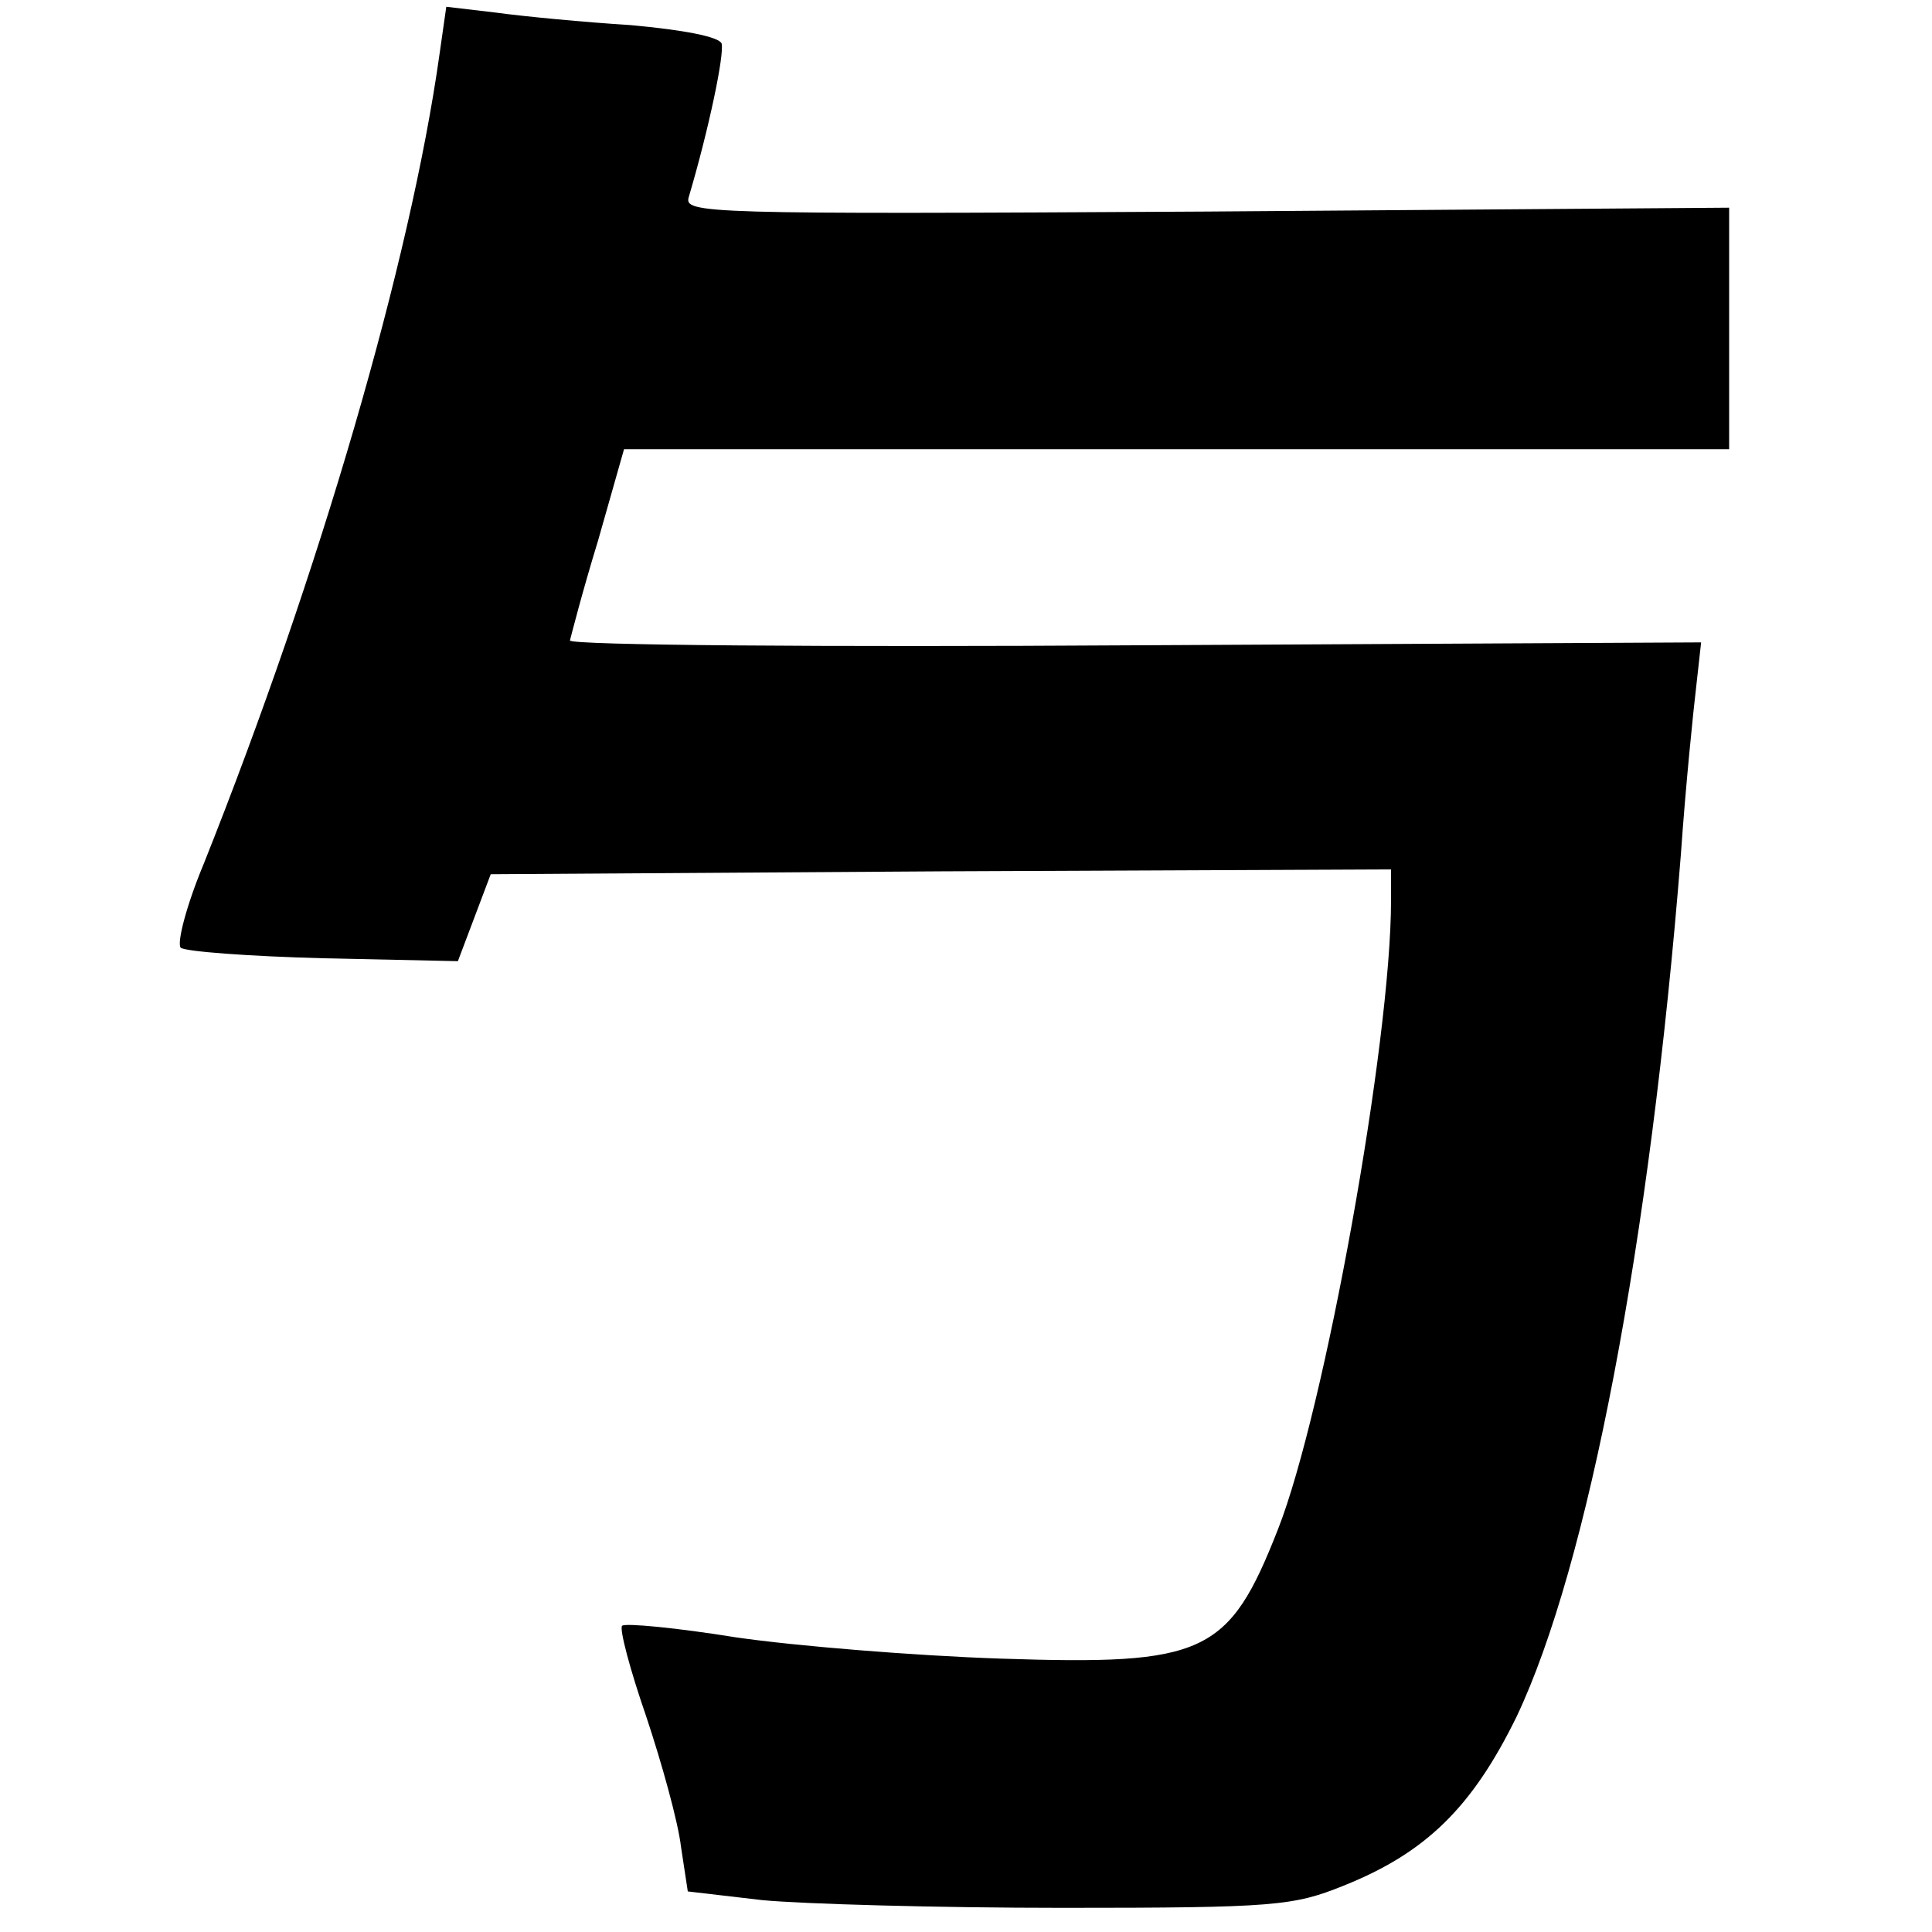
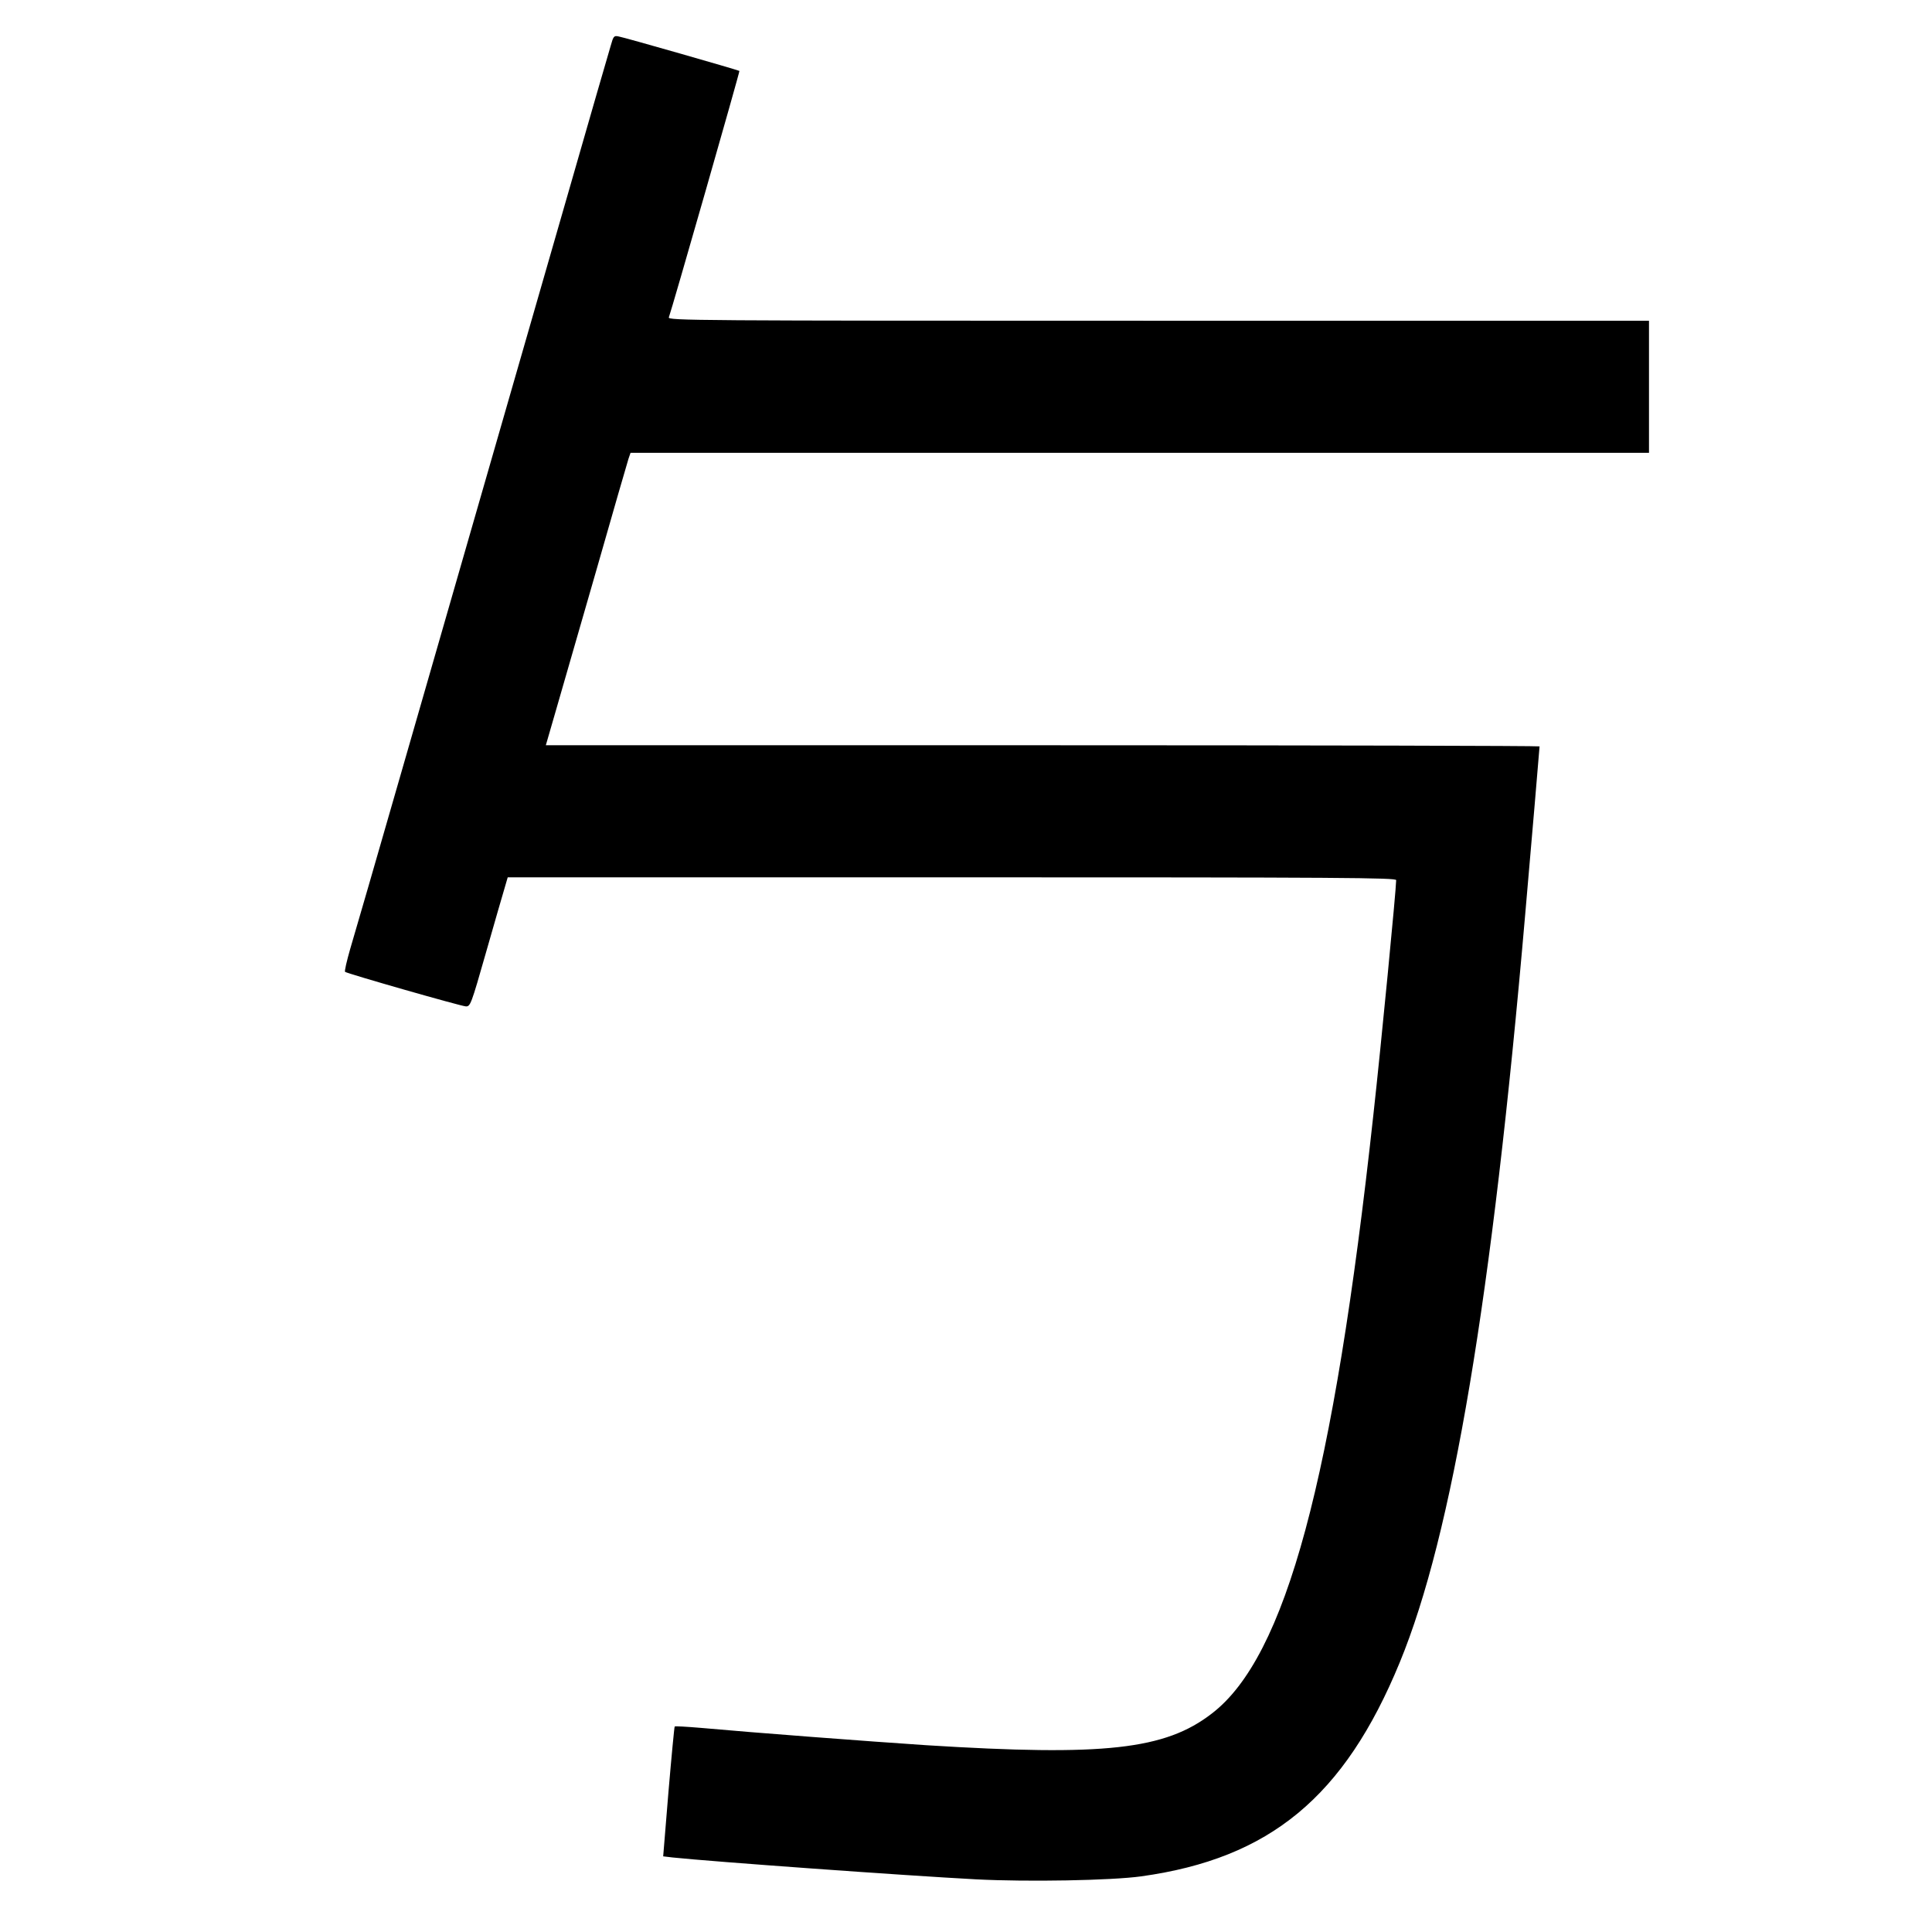
- <svg xmlns="http://www.w3.org/2000/svg" version="1.0" width="200pt" height="200pt" viewBox="0 0 200 200" preserveAspectRatio="xMidYMid meet">
-   <g transform="translate(0,200) scale(0.1,-0.1)" fill="#000000" stroke="none">
-     <path d="M455 1944 c-30 -214 -124 -537 -244 -838 -18 -43 -28 -82 -24 -87 4 -4 71 -9 148 -11 l139 -3 17 45 17 45 466 3 466 2 0 -32 c0 -147 -69 -529 -117 -651 -51 -130 -76 -141 -287 -134 -89 3 -212 13 -274 22 -62 10 -115 15 -118 12 -3 -3 8 -45 25 -94 16 -48 33 -109 36 -135 l7 -46 77 -9 c42 -4 182 -8 311 -8 220 0 239 2 291 23 85 34 133 81 179 175 74 156 138 490 170 892 5 72 13 150 16 175 l5 45 -585 -3 c-322 -2 -586 0 -586 5 1 4 13 51 29 103 l27 95 572 0 572 0 0 125 0 125 -541 -4 c-523 -3 -541 -2 -536 15 21 71 37 148 34 159 -3 7 -39 14 -94 19 -48 3 -111 9 -140 13 l-51 6 -7 -49z" />
+ <svg xmlns="http://www.w3.org/2000/svg" version="1.0" width="1024pt" height="1024pt" viewBox="0 0 1024 1024" preserveAspectRatio="xMidYMid meet">
+   <g transform="translate(0,1024) scale(0.1,-0.1)" fill="#000000" stroke="none">
+     <path d="M3237 9998 c-9 -29 -118 -406 -242 -838 -225 -782 -408 -1417 -864 -3000 -132 -459 -256 -887 -275 -950 -18 -63 -31 -118 -27 -121 10 -9 614 -182 640 -183 24 -1 28 9 107 286 45 158 90 313 99 343 l16 55 2354 0 c2088 0 2355 -2 2355 -15 0 -48 -80 -876 -121 -1245 -211 -1933 -464 -2872 -856 -3172 -248 -192 -571 -227 -1513 -168 -303 20 -922 67 -1197 92 -73 6 -135 10 -137 7 -2 -2 -17 -158 -33 -346 l-28 -342 50 -6 c209 -22 1232 -96 1610 -116 272 -14 716 -6 874 16 683 95 1077 422 1370 1134 279 677 489 1929 665 3966 32 366 76 881 76 889 0 3 -1185 6 -2633 6 l-2634 0 53 183 c29 100 125 434 214 742 88 308 165 575 171 593 l11 32 2699 0 2699 0 0 350 0 350 -2601 0 c-2473 0 -2601 1 -2594 18 15 39 377 1303 374 1306 -7 5 -614 179 -641 183 -24 5 -27 1 -41 -49z" />
  </g>
</svg>
